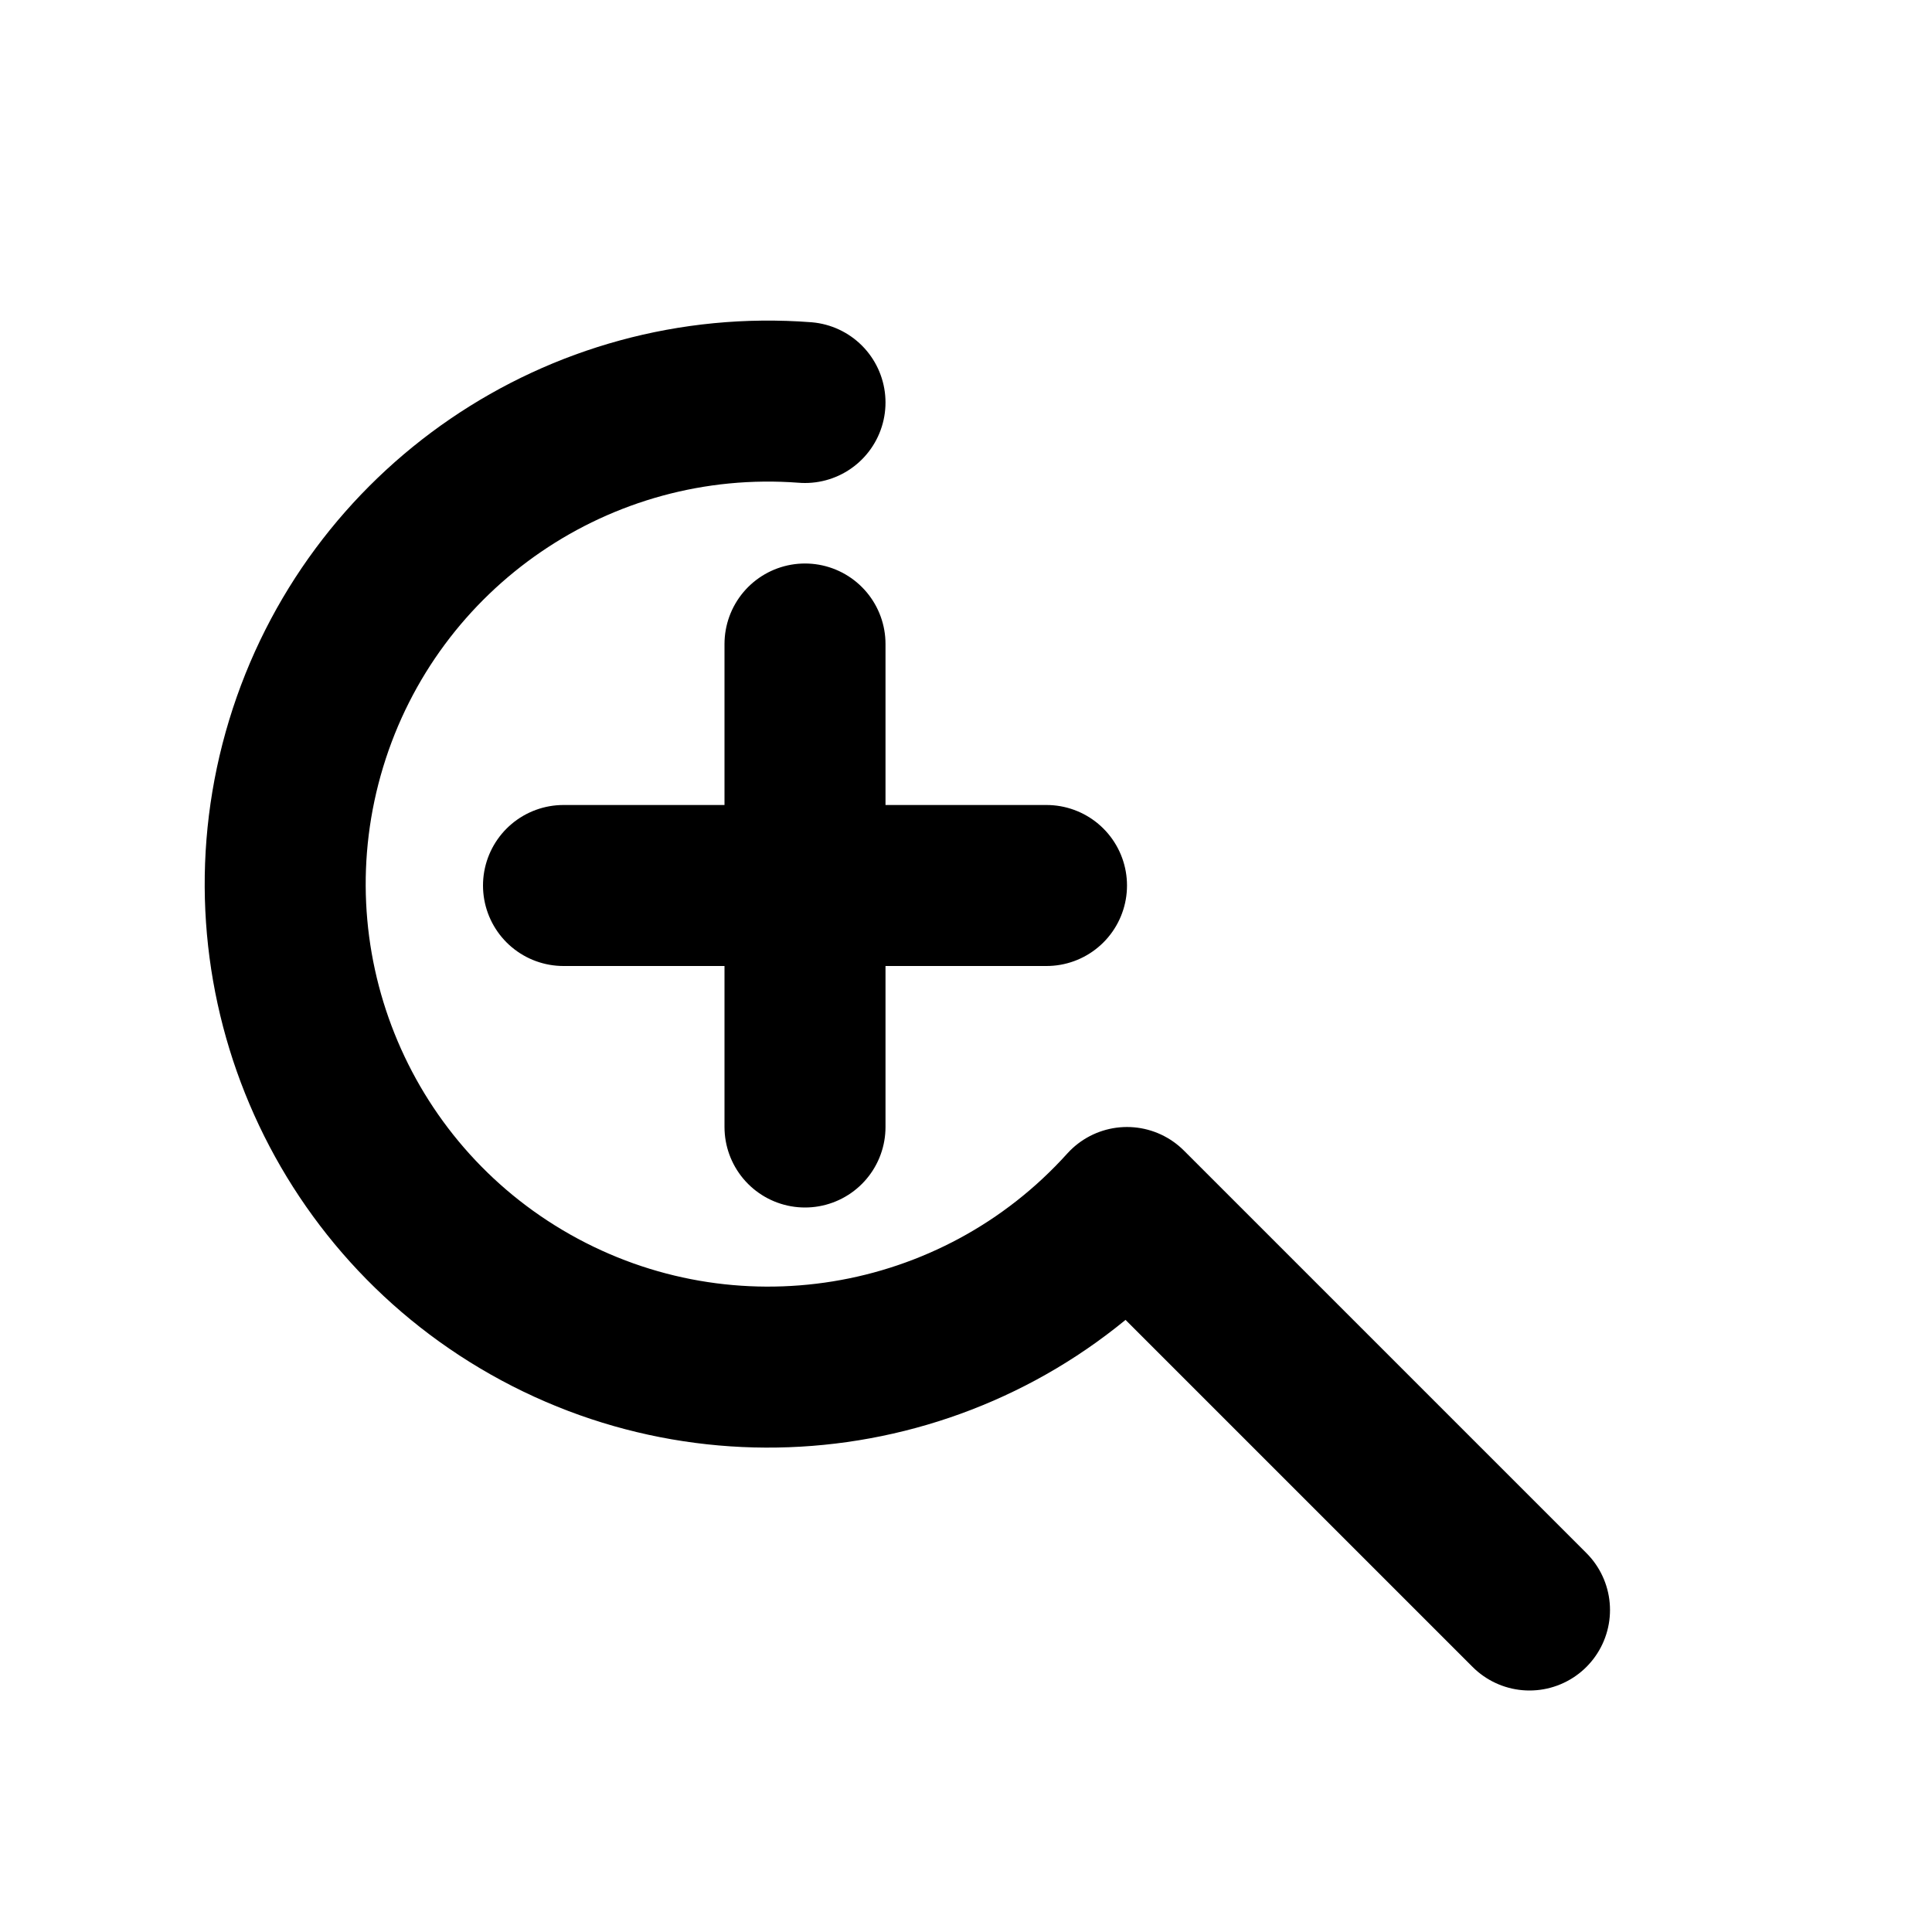
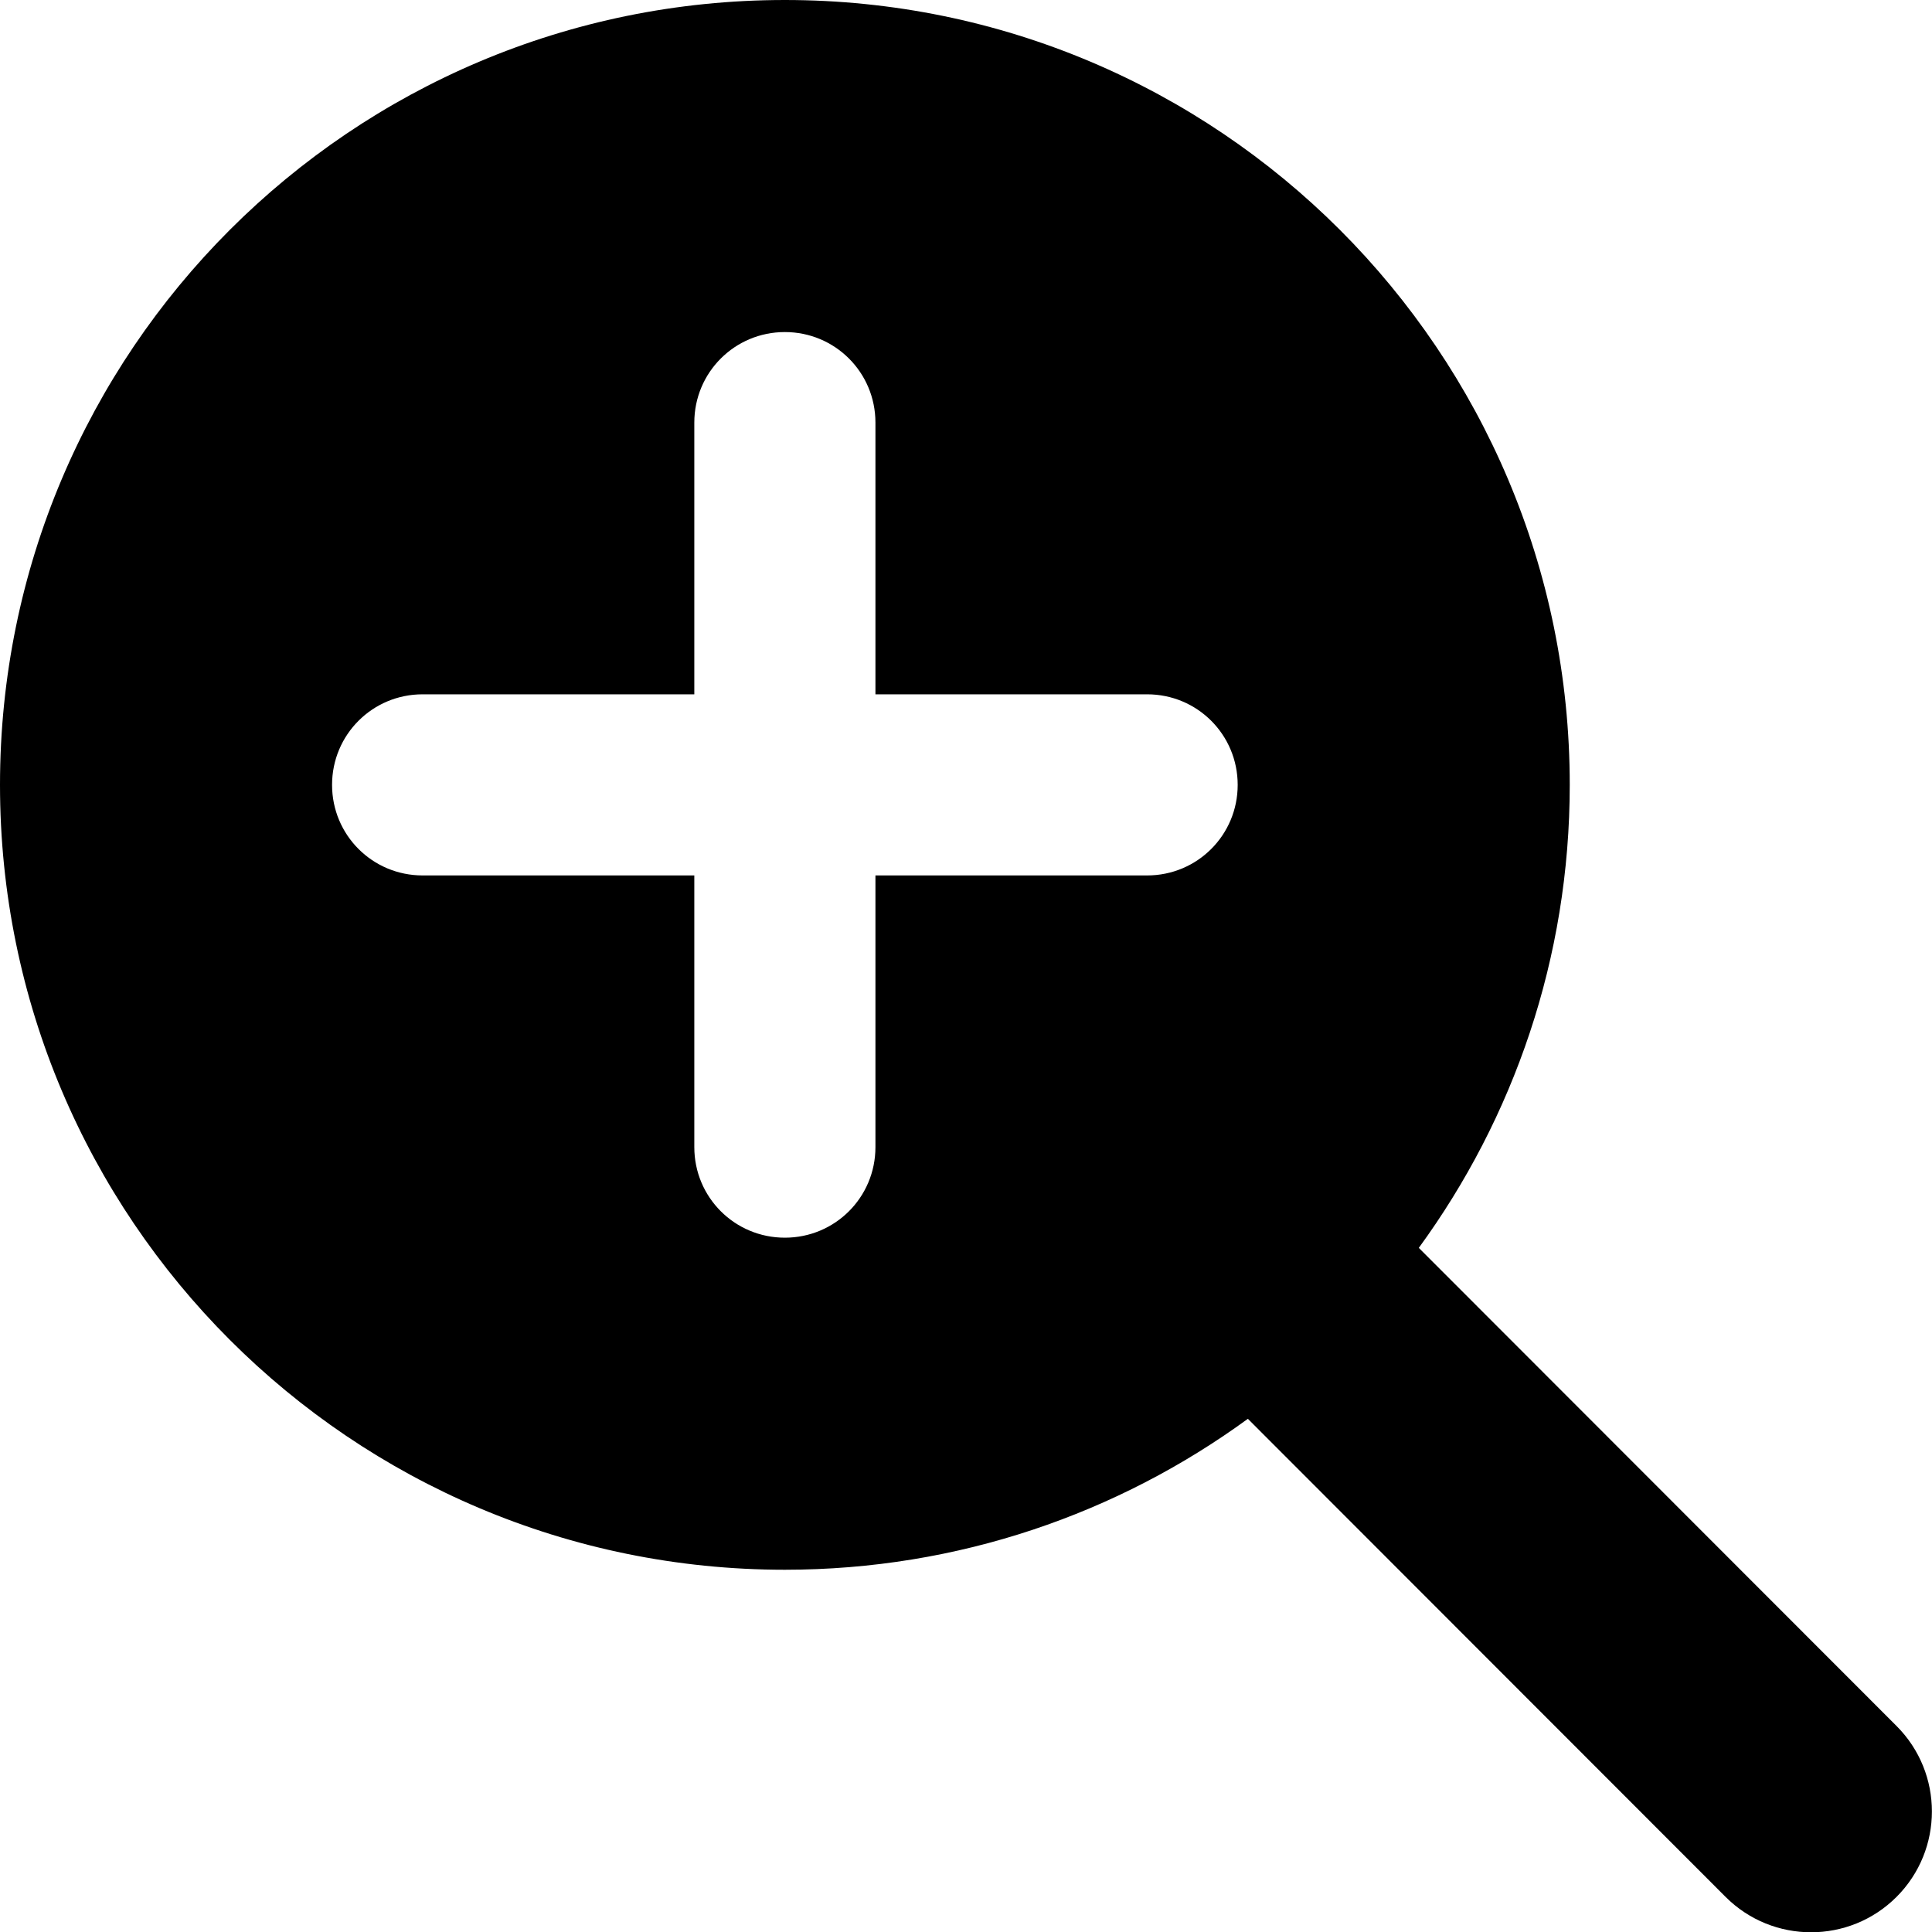
- <svg xmlns="http://www.w3.org/2000/svg" width="24" height="24" viewBox="0 0 24 24">
-   <g fill="none" stroke="currentColor" stroke-width="2" stroke-linecap="round" stroke-linejoin="round">
-     <path d="M10 5a6 6 0 104 10l5 5M10 8v6M7 11h6" />
-   </g>
+ <svg xmlns="http://www.w3.org/2000/svg" viewBox="0 0 512 512">
+   <path fill="currentColor" d="M416 208c0 45.9-14.9 88.3-40 122.7L502.6 457.4c12.5 12.5 12.5 32.8 0 45.3s-32.8 12.5-45.3 0L330.7 376C296.3 401.1 253.9 416 208 416C93.1 416 0 322.9 0 208S93.1 0 208 0s208 93.1 208 208zM184 112v72H112c-13.3 0-24 10.7-24 24s10.7 24 24 24h72v72c0 13.3 10.7 24 24 24s24-10.7 24-24v-72h72c13.3 0 24-10.7 24-24s-10.7-24-24-24h-72V112c0-13.3-10.7-24-24-24s-24 10.7-24 24z" />
</svg>
